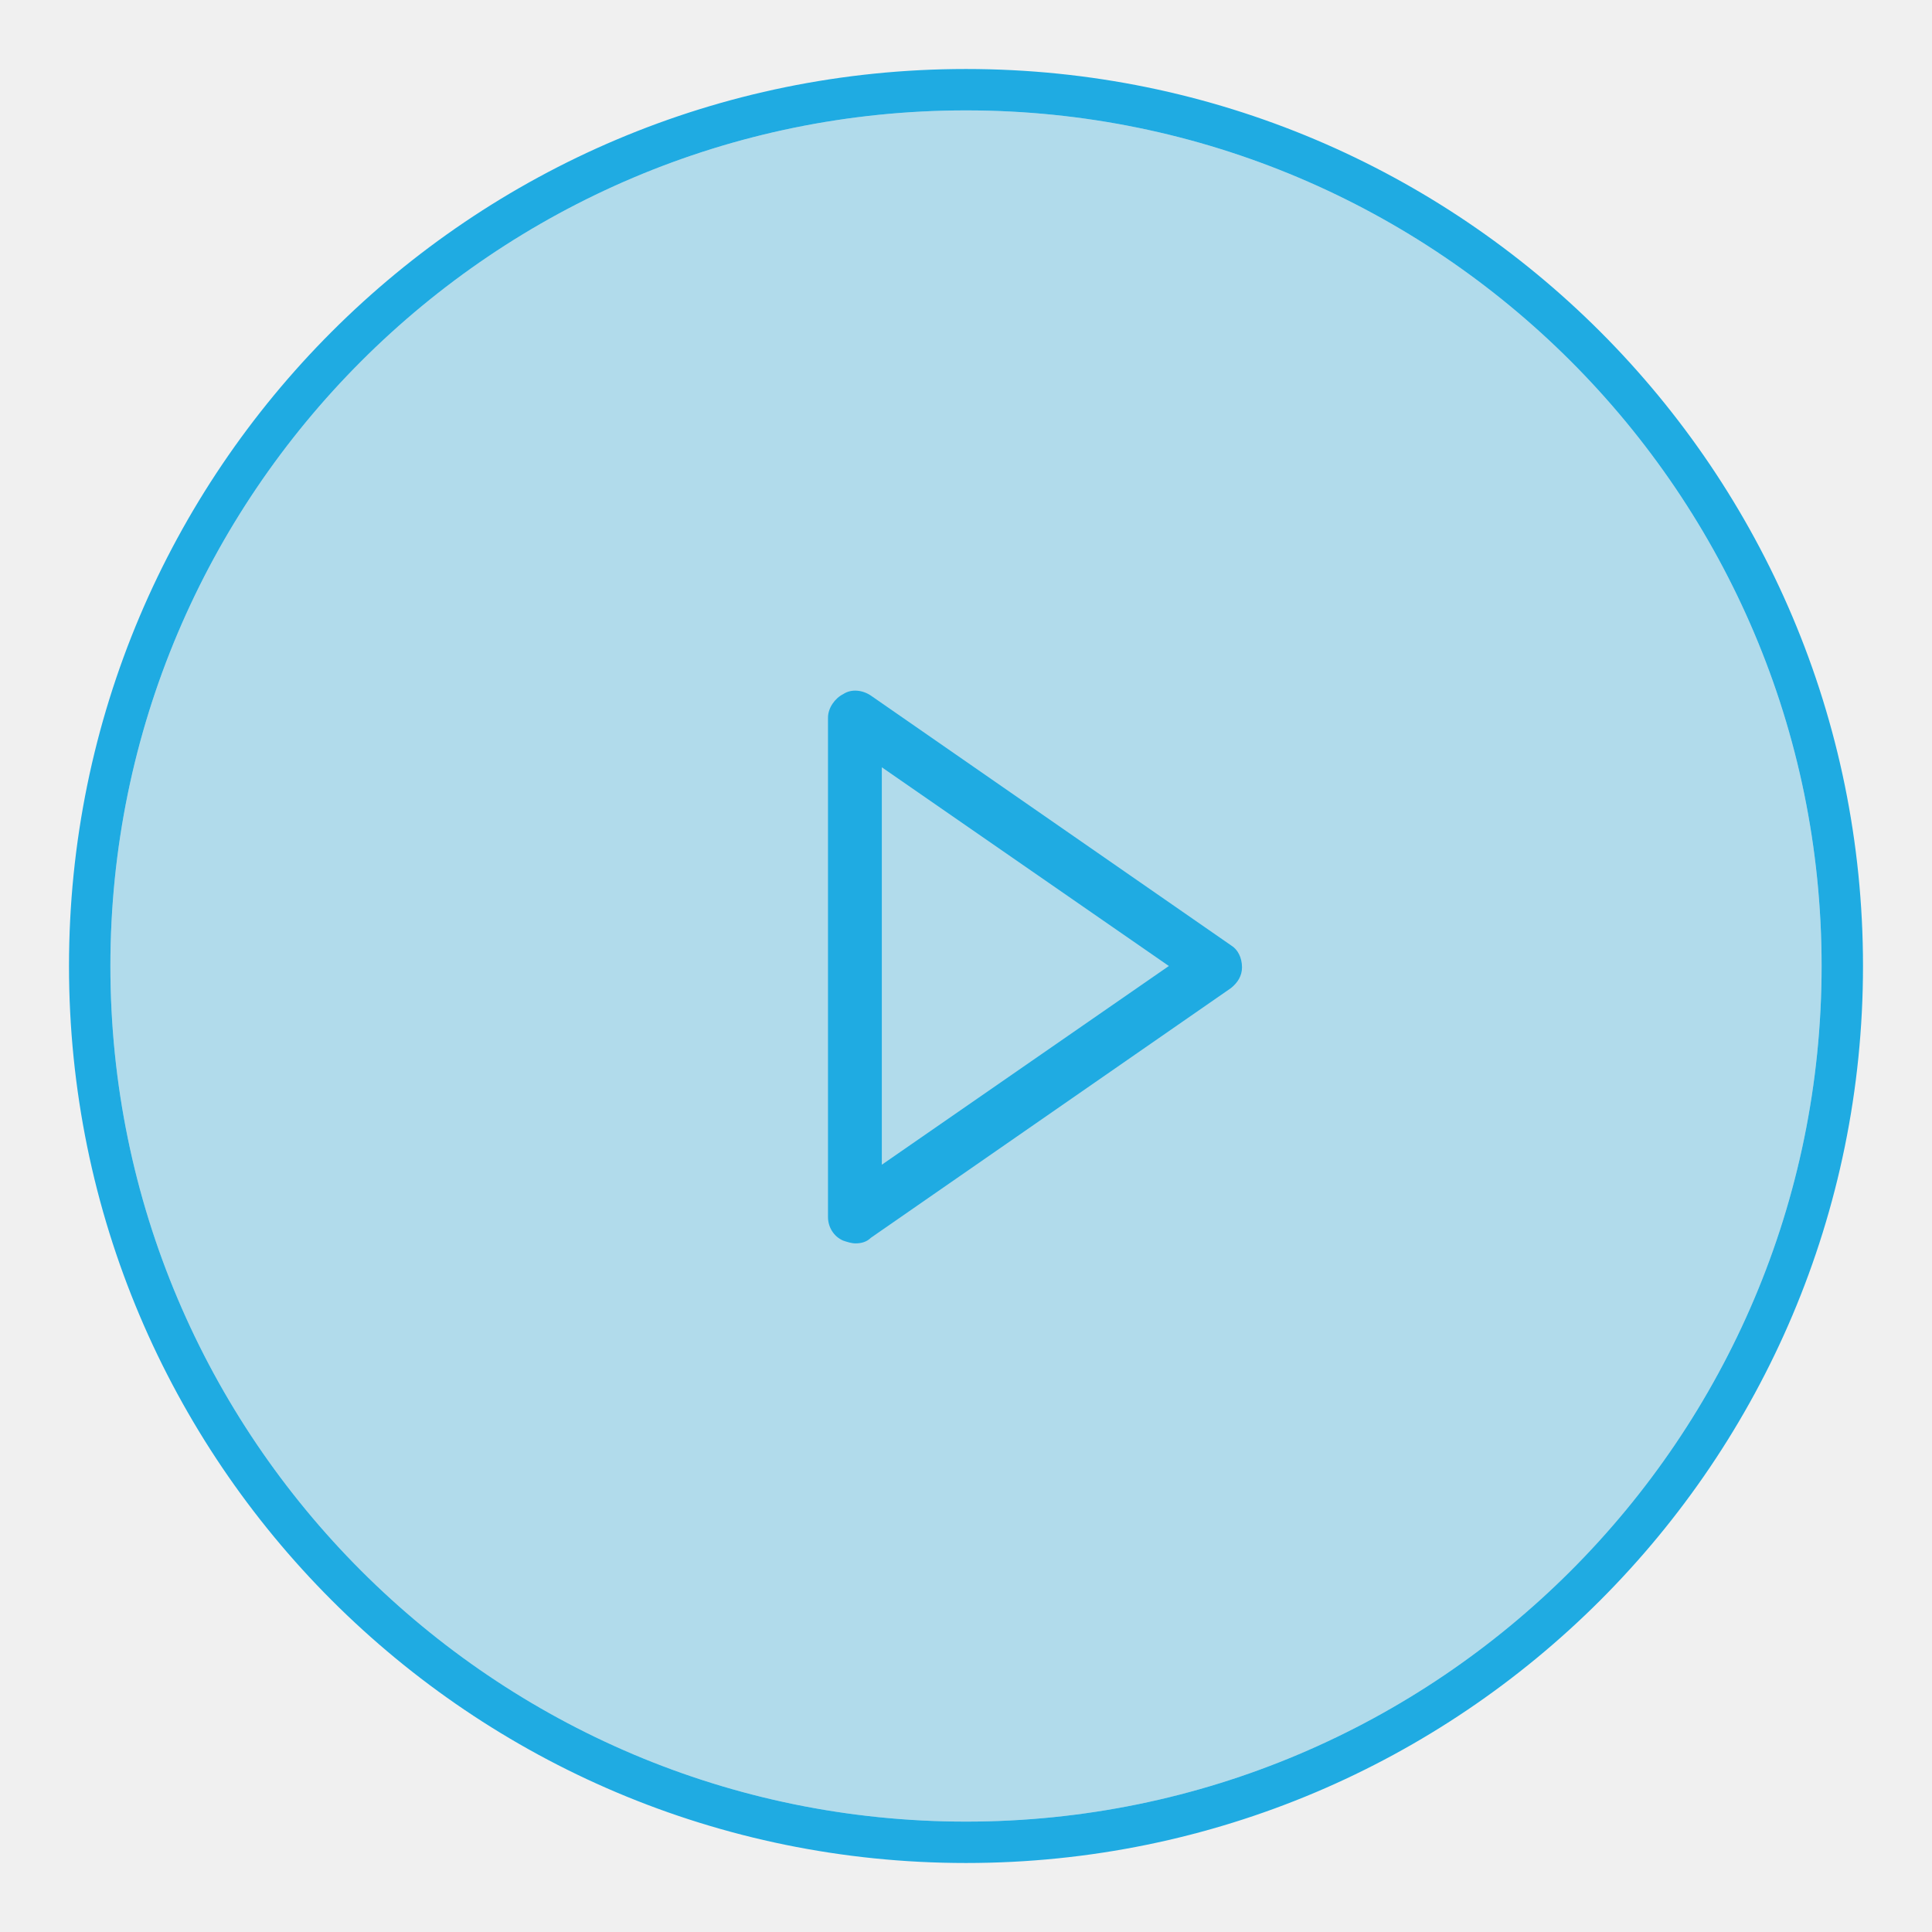
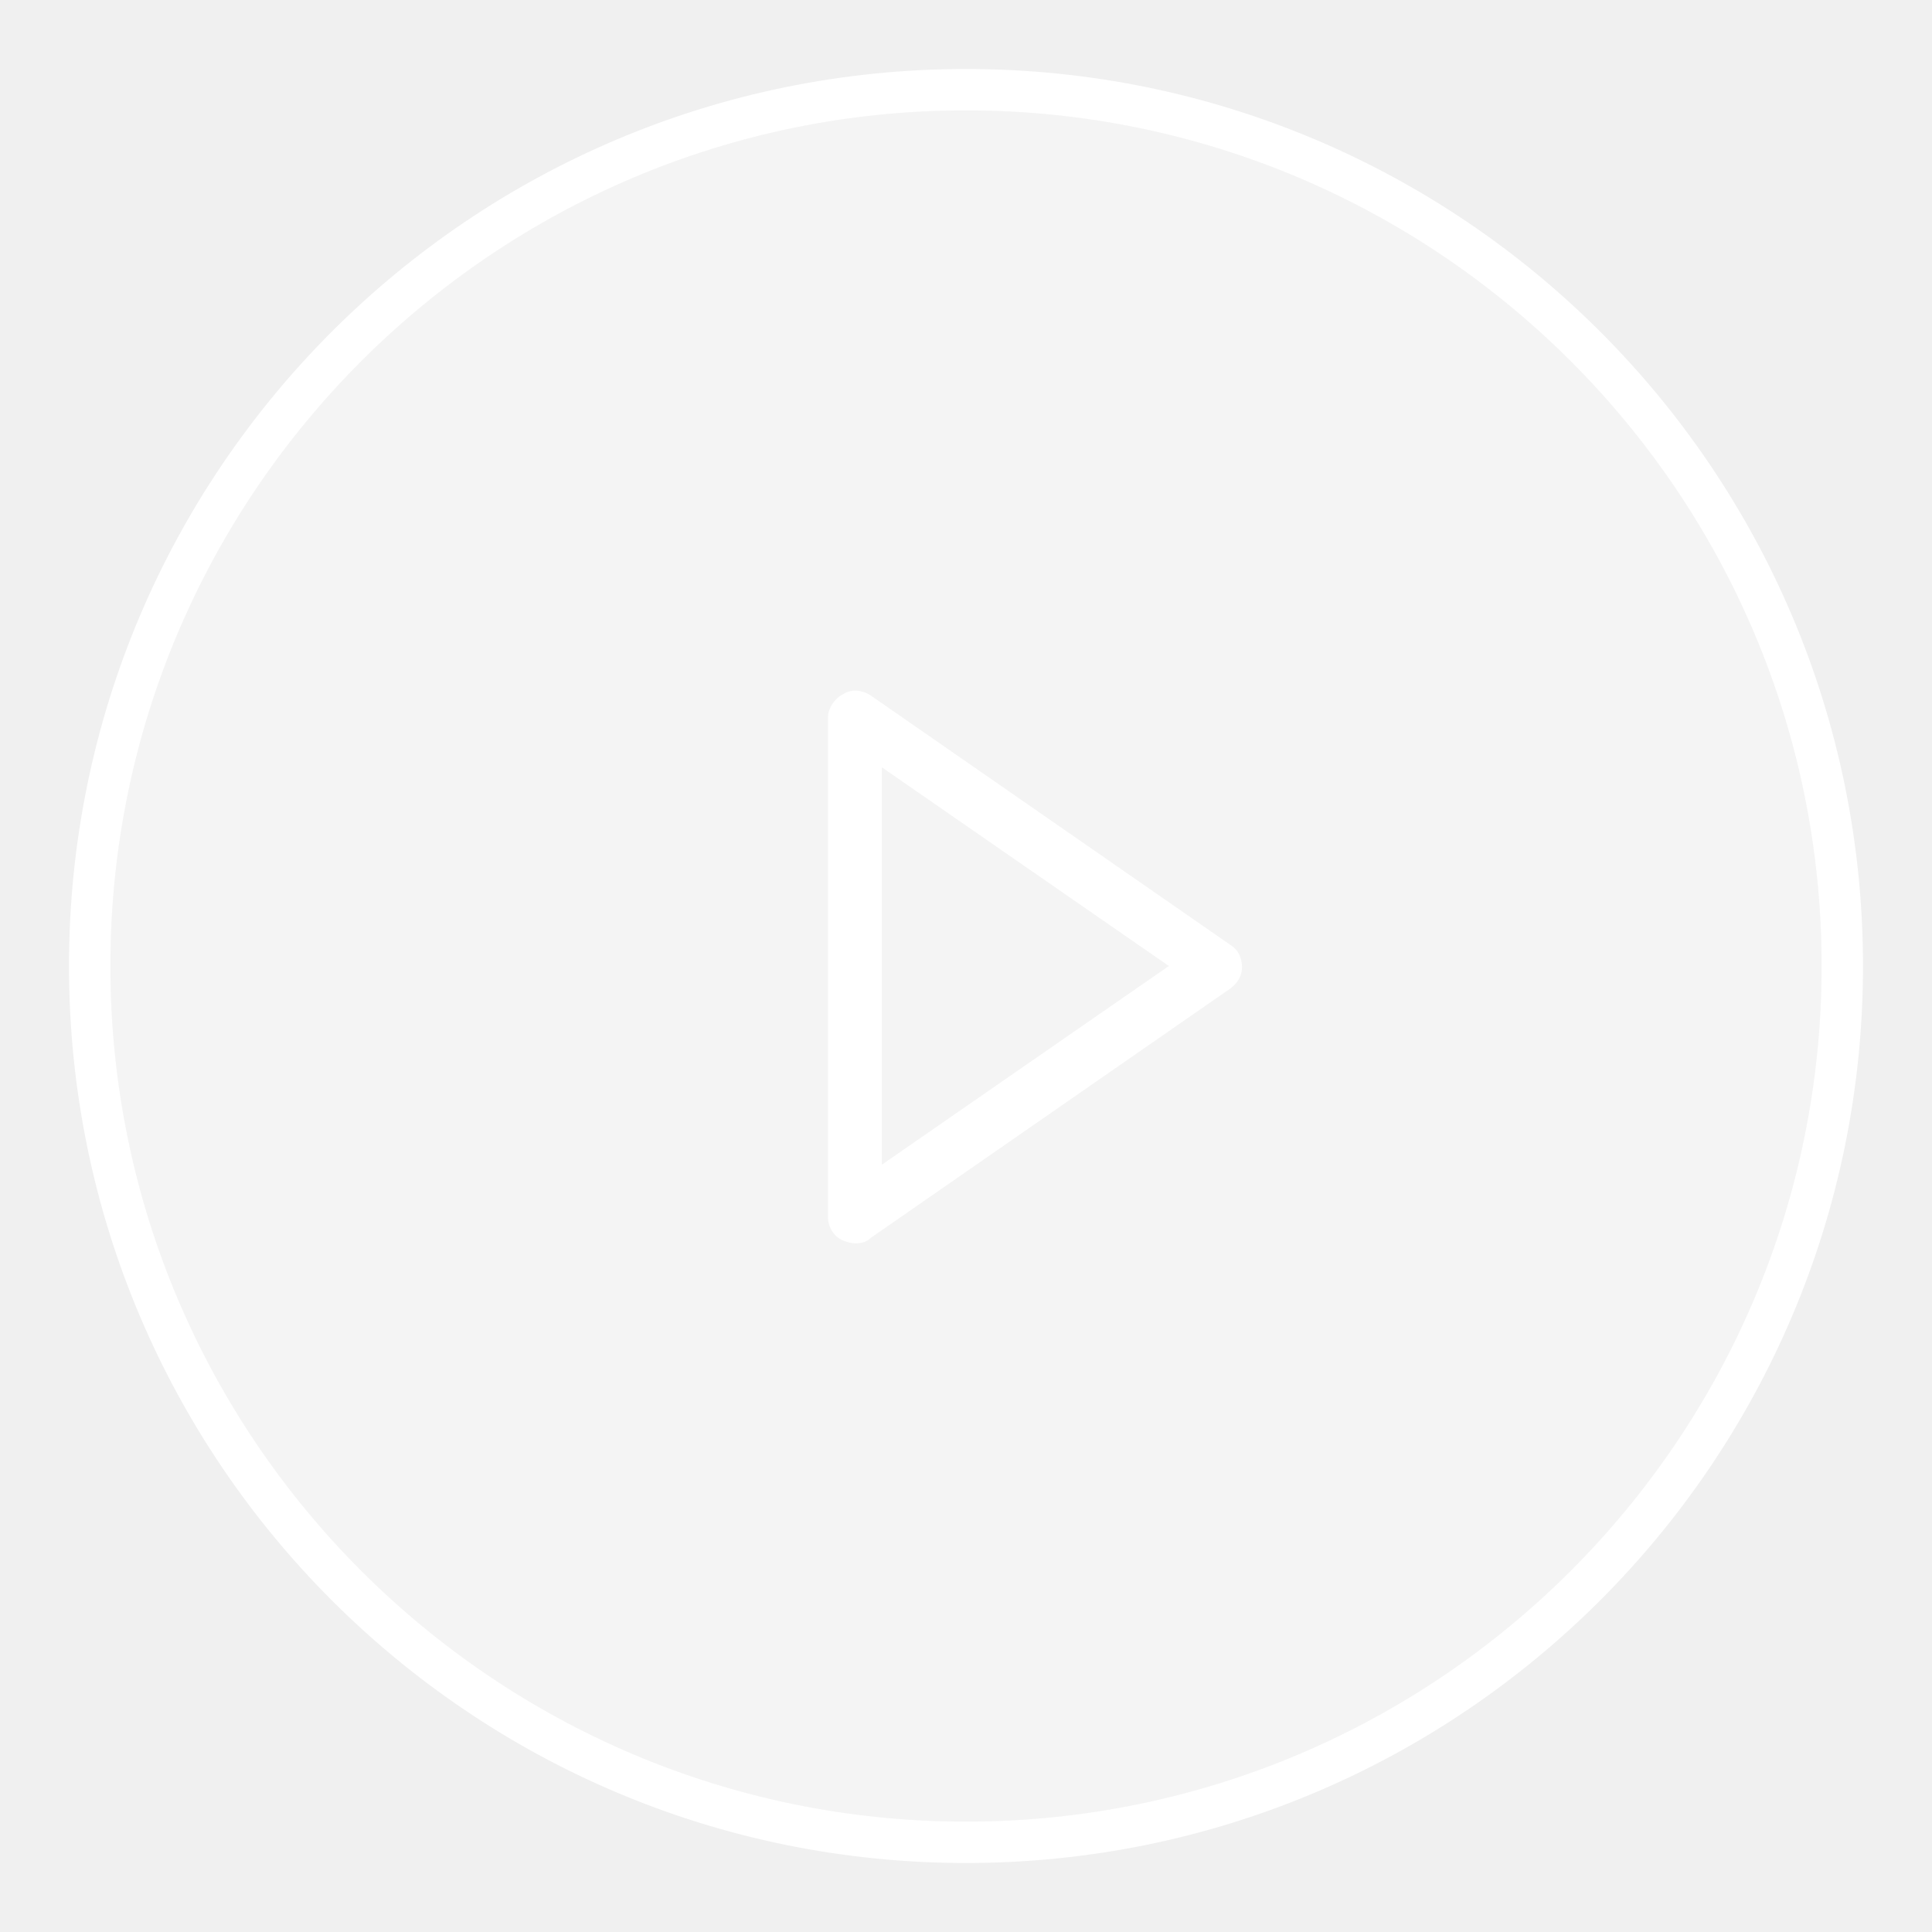
<svg xmlns="http://www.w3.org/2000/svg" version="1.1" id="Layer_1" x="0px" y="0px" viewBox="0 0 140 140" style="enable-background:new 0 0 140 140;" xml:space="preserve">
  <style type="text/css">
- 	.st0{opacity:0.3;fill:#1FABE2;}
- 	.st1{fill:#1FABE2;}
+ 	.st0{opacity:0.3;fill:#FFFFFF;}
+ 	.st1{fill:#FFFFFF;}
</style>
  <path class="st0" d="M70,132c-34.2,0-62-27.8-62-62S35.8,8,70,8s62,27.8,62,62S104.2,132,70,132z" />
  <path class="st1" d="M70,5C34.1,5,5,34.1,5,70s29.1,65,65,65s65-29.1,65-65S105.9,5,70,5z M70,132c-34.2,0-62-27.8-62-62  S35.8,8,70,8s62,27.8,62,62S104.2,132,70,132z" />
  <g id="Shape_2_copy">
    <g>
      <path class="st1" d="M89.2,68.5L63.1,50.4c-0.6-0.4-1.4-0.5-2-0.1c-0.6,0.3-1.1,1-1.1,1.7v36.2c0,0.7,0.4,1.4,1.1,1.7    c0.3,0.1,0.6,0.2,0.9,0.2c0.4,0,0.8-0.1,1.1-0.4l26.1-18.1c0.5-0.4,0.8-0.9,0.8-1.5C90,69.4,89.7,68.8,89.2,68.5z M63.9,84.4V55.6    L84.7,70L63.9,84.4z" />
    </g>
  </g>
</svg>
